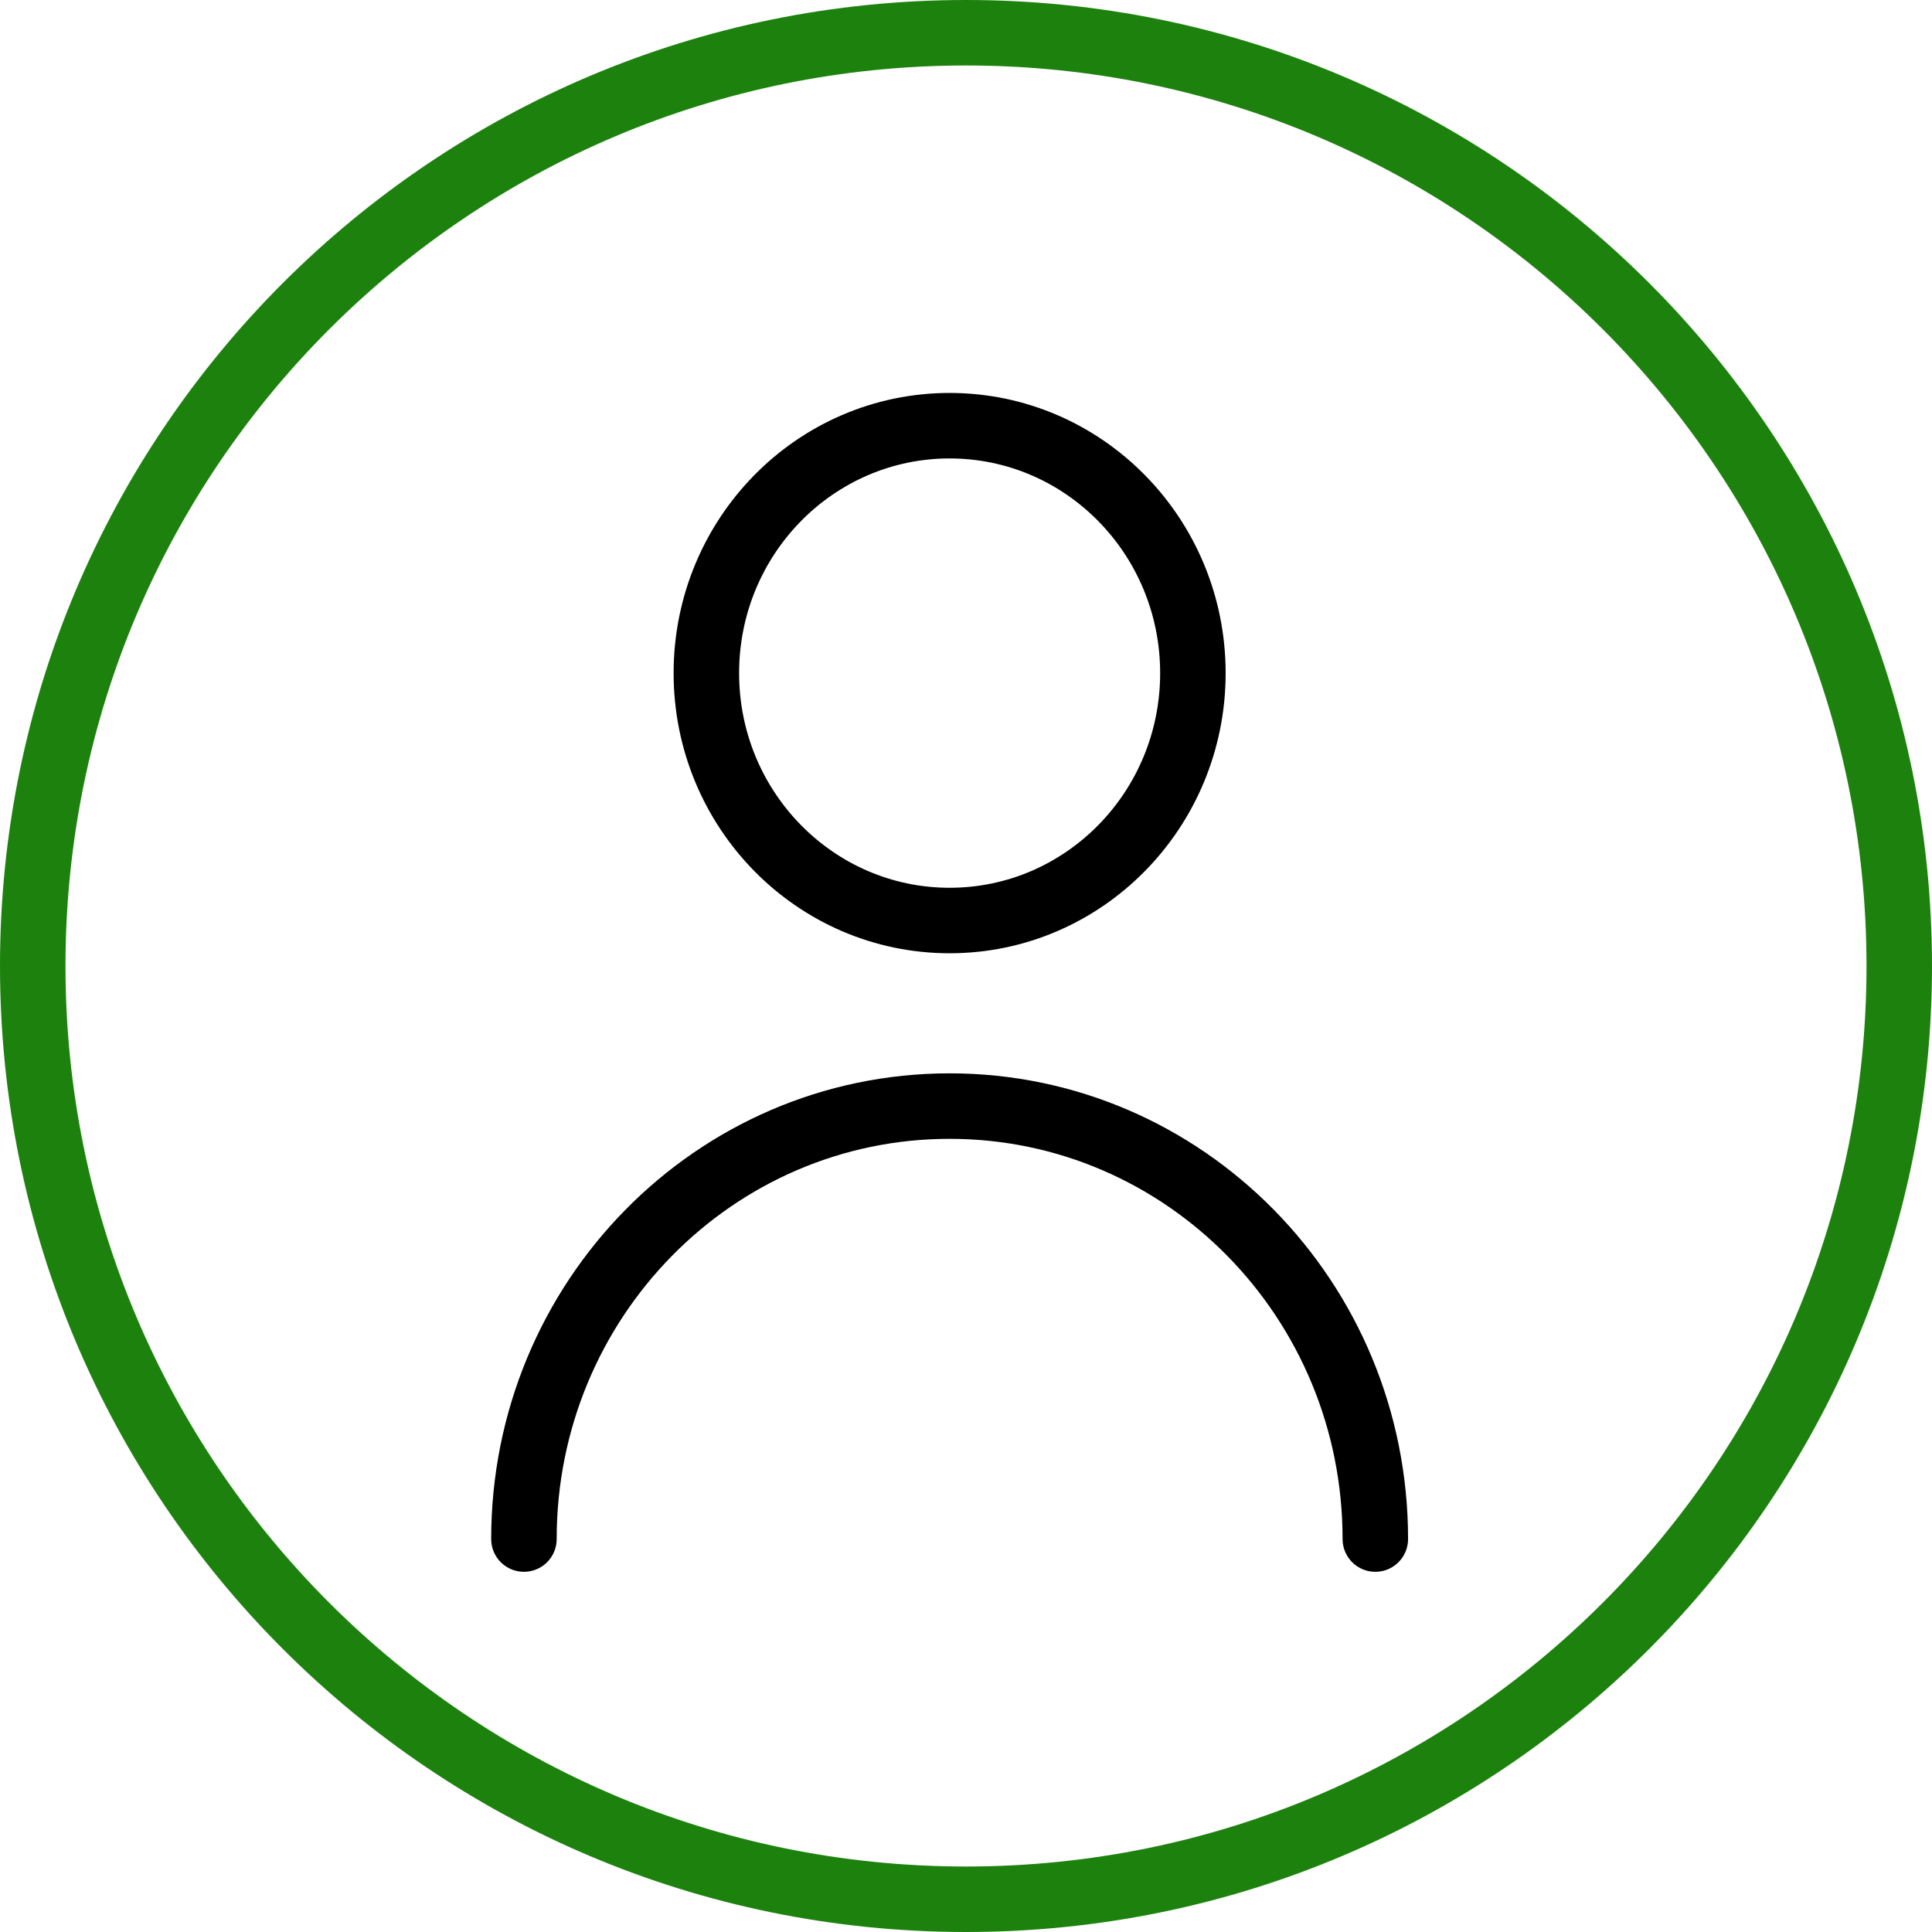
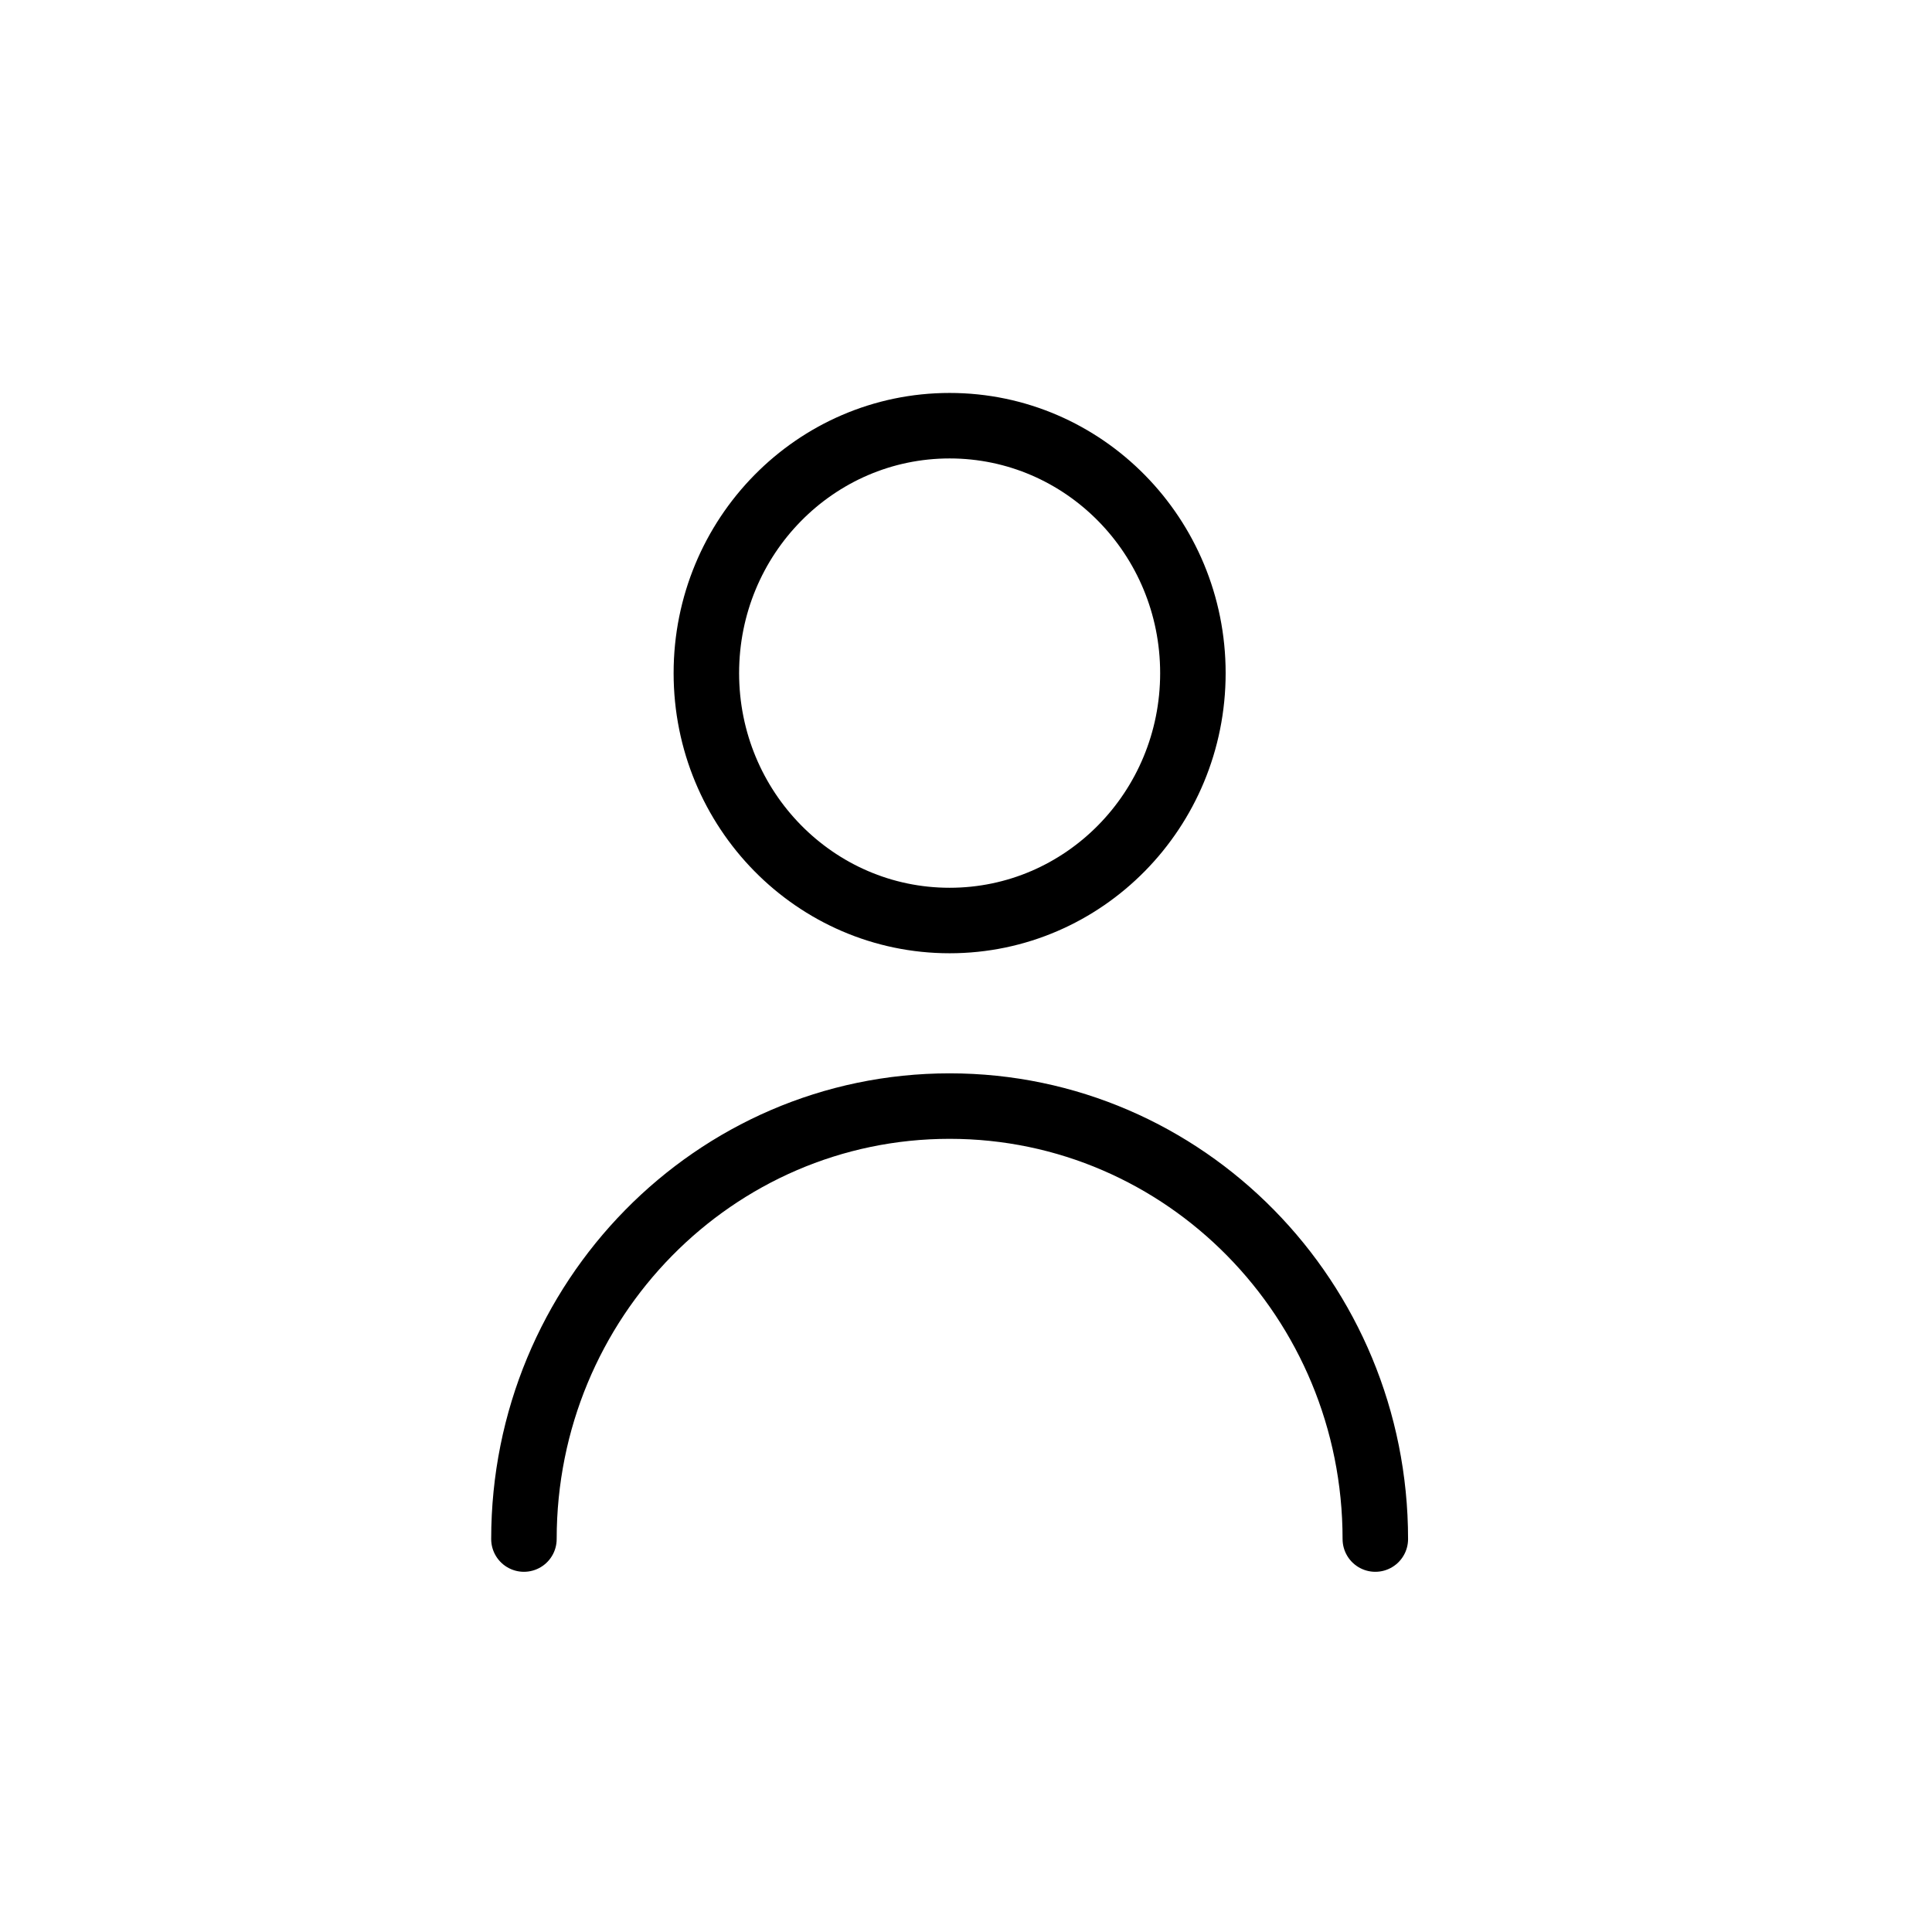
<svg xmlns="http://www.w3.org/2000/svg" width="59" height="59" viewBox="0 0 59 59" fill="none">
-   <path d="M29.5 1C45.24 1 58 13.76 58 29.5C58 45.24 45.24 58 29.5 58C13.76 58 1 45.24 1 29.5C1 13.76 13.76 1 29.5 1Z" stroke="#1C820D" stroke-width="2" />
  <path d="M16 47C16 39.698 21.82 33.778 29 33.778C36.18 33.778 42 39.698 42 47M36.429 20.556C36.429 24.728 33.103 28.111 29 28.111C24.897 28.111 21.571 24.728 21.571 20.556C21.571 16.383 24.897 13 29 13C33.103 13 36.429 16.383 36.429 20.556Z" stroke="black" stroke-width="2" stroke-linecap="round" stroke-linejoin="round" />
</svg>
